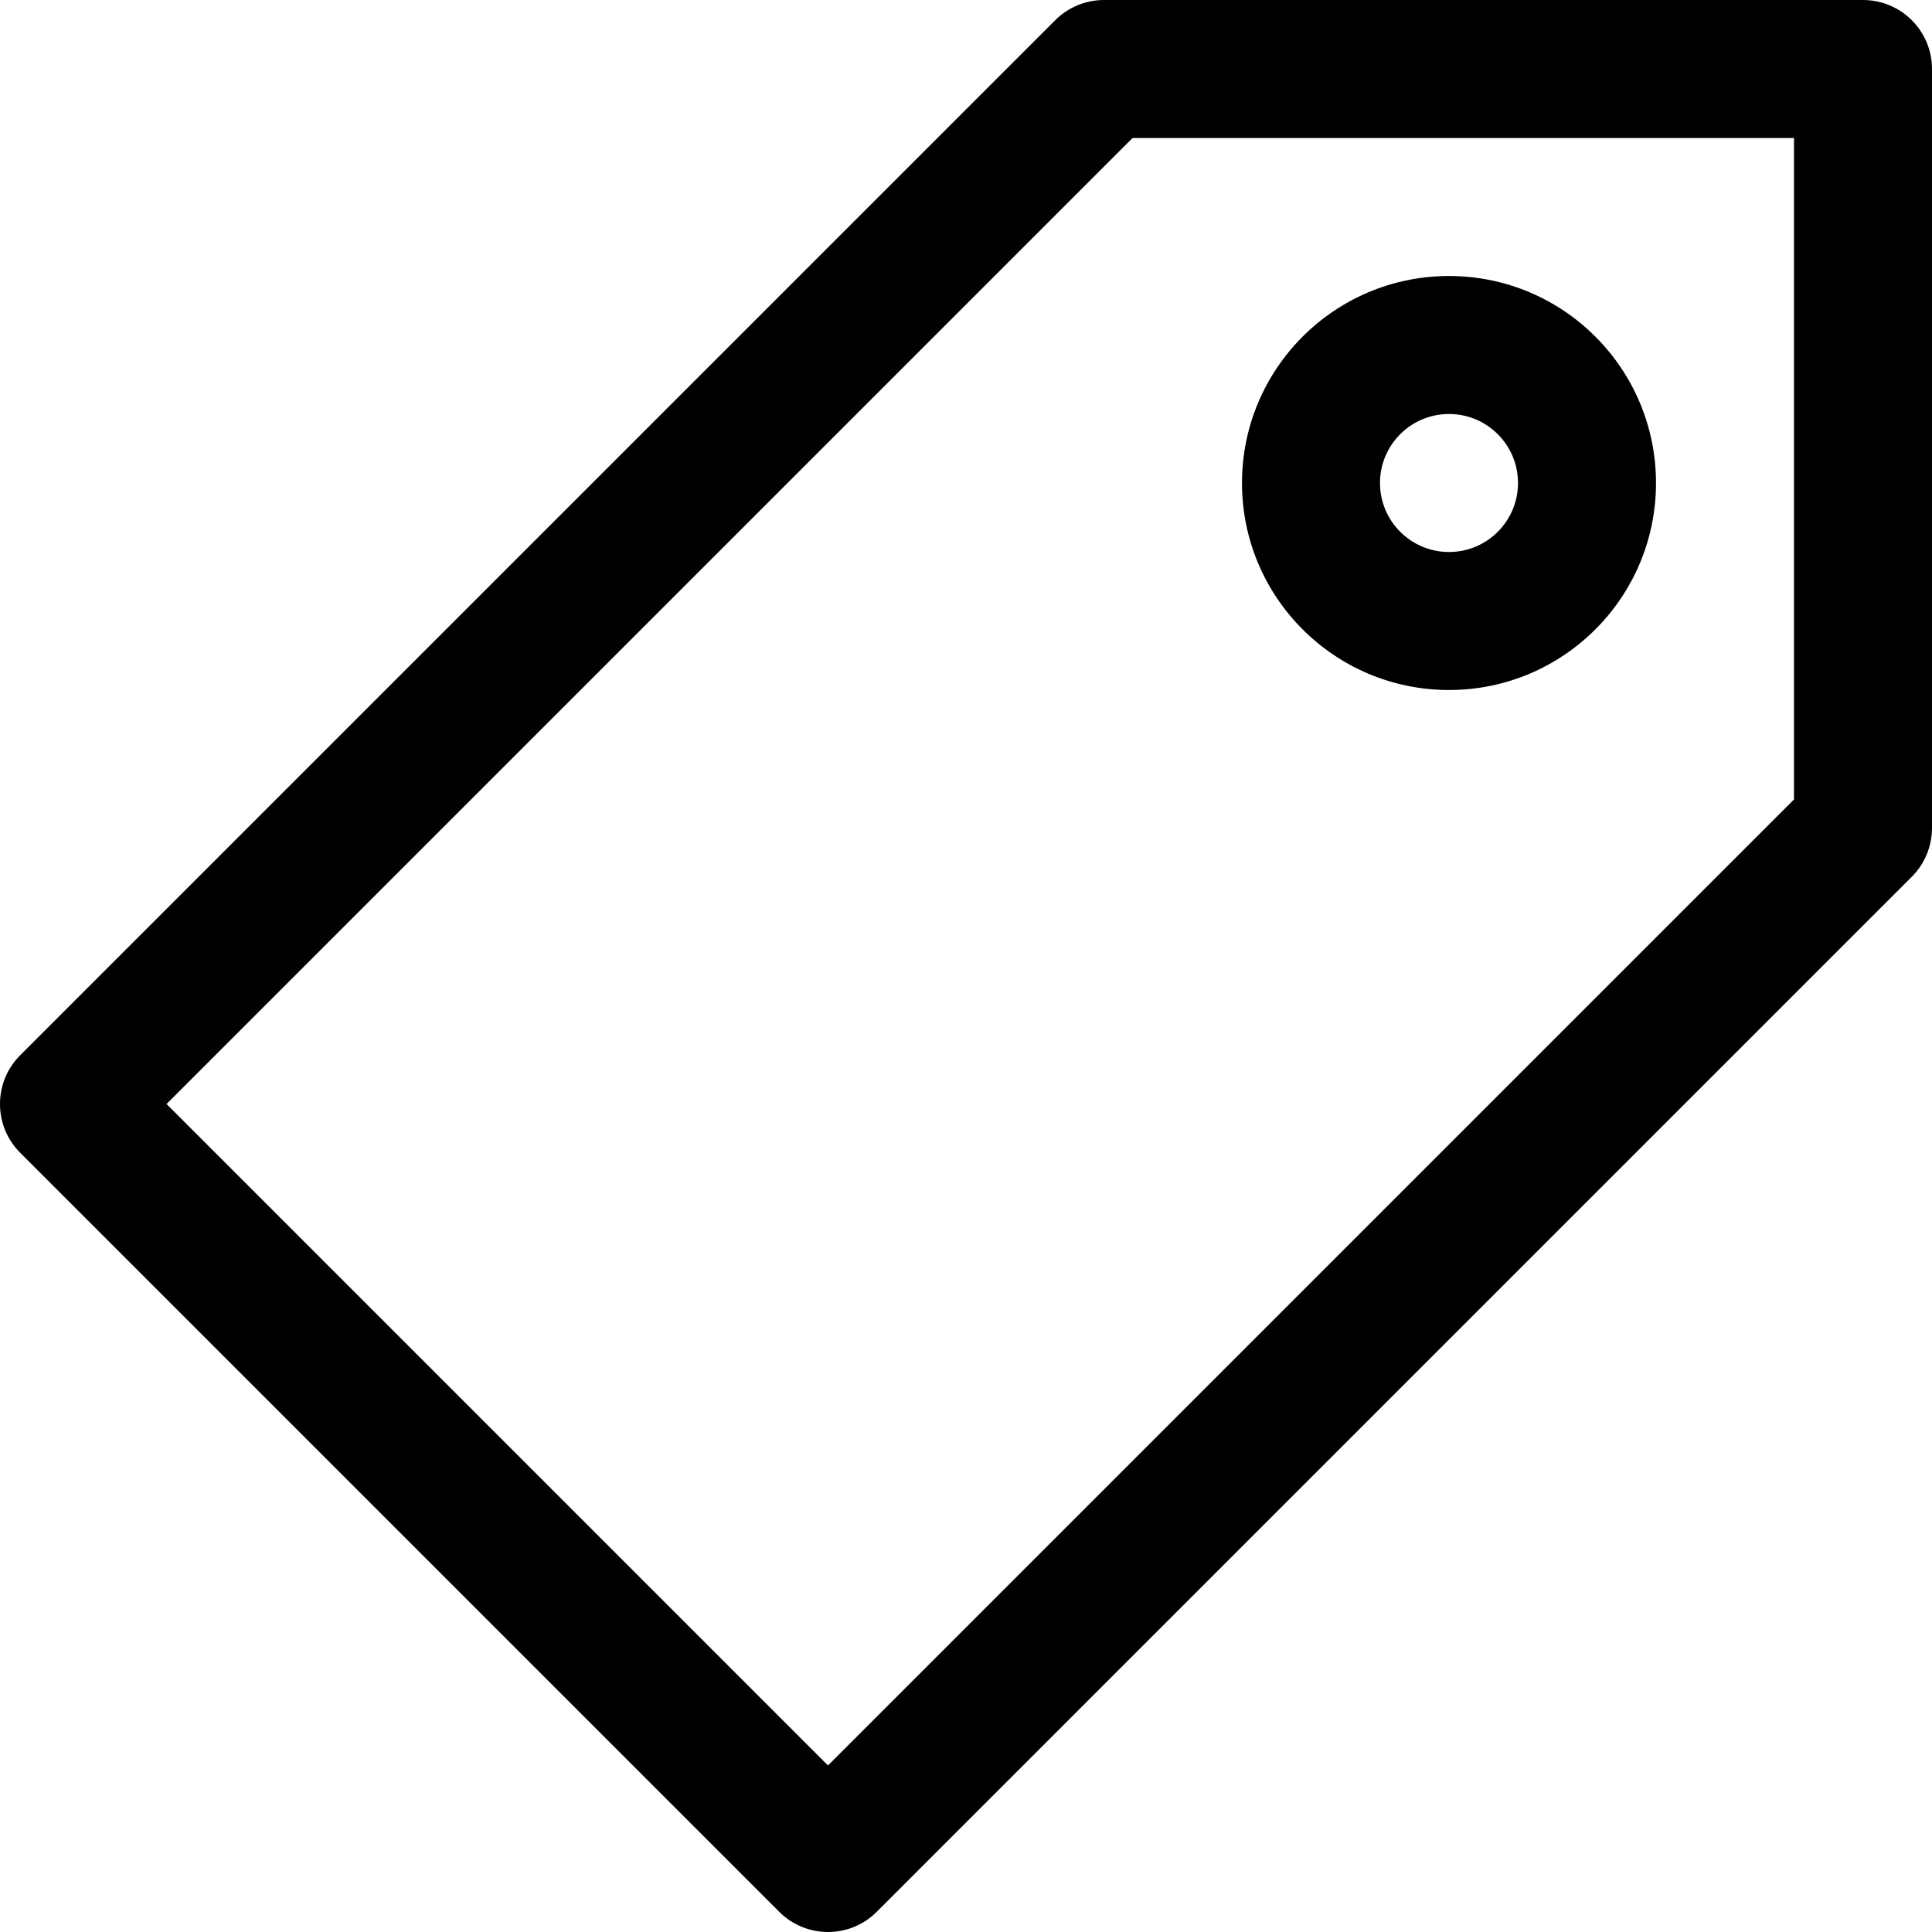
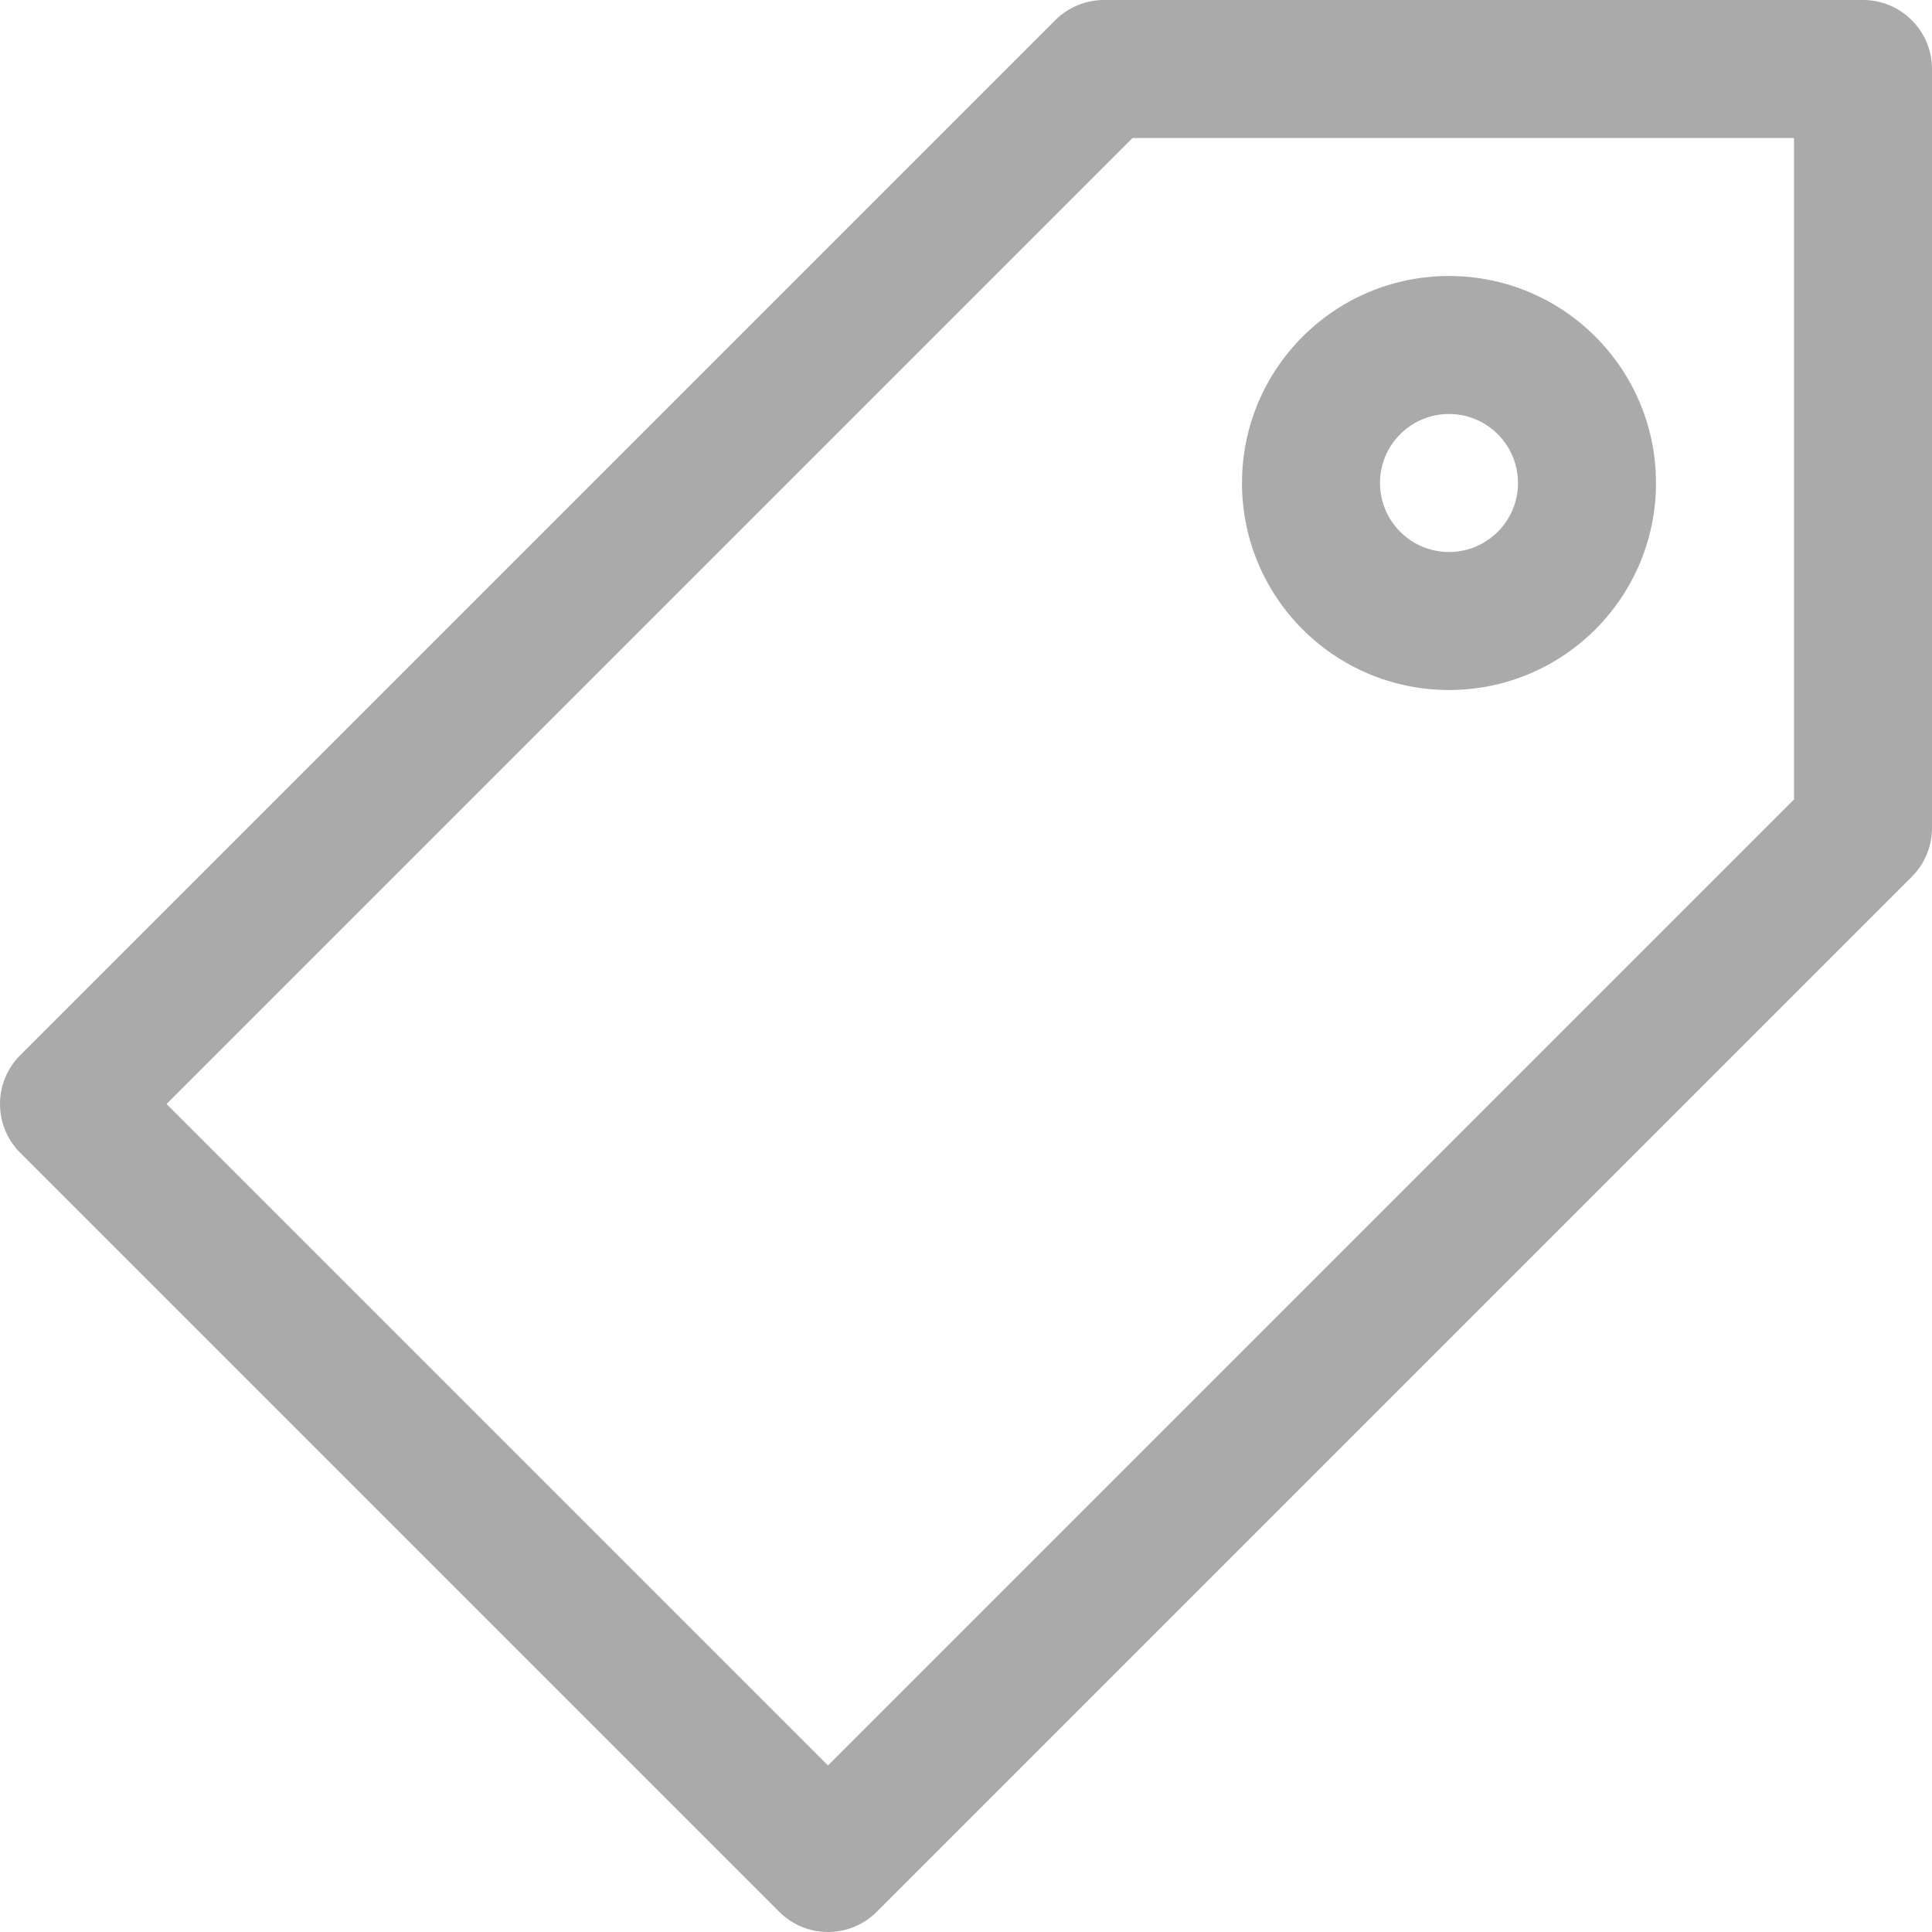
- <svg xmlns="http://www.w3.org/2000/svg" version="1.1" id="Capa_1" x="0px" y="0px" viewBox="0 0 477.863 477.863" style="enable-background:new 0 0 477.863 477.863;" xml:space="preserve">
+ <svg xmlns="http://www.w3.org/2000/svg" version="1.1" id="Capa_1" x="0px" y="0px" fill="#aaa" viewBox="0 0 477.863 477.863" style="enable-background:new 0 0 477.863 477.863;" xml:space="preserve">
  <g>
    <g>
      <path d="M460.796,0H273.063c-4.526,0.001-8.866,1.8-12.066,5.001l-256,256c-6.663,6.665-6.663,17.468,0,24.132L192.73,472.866    c6.665,6.662,17.468,6.662,24.132,0l256-256c3.201-3.2,5-7.54,5.001-12.066V17.067C477.863,7.641,470.222,0,460.796,0z     M443.73,197.734L204.796,436.668L41.195,273.067L280.129,34.133H443.73V197.734z" />
    </g>
  </g>
  <g>
    <g>
      <path d="M358.396,68.267c-28.277,0-51.2,22.923-51.2,51.2s22.923,51.2,51.2,51.2s51.2-22.923,51.2-51.2    S386.673,68.267,358.396,68.267z M358.396,136.533c-9.426,0-17.067-7.641-17.067-17.067s7.641-17.067,17.067-17.067    s17.067,7.641,17.067,17.067S367.822,136.533,358.396,136.533z" />
    </g>
  </g>
</svg>
